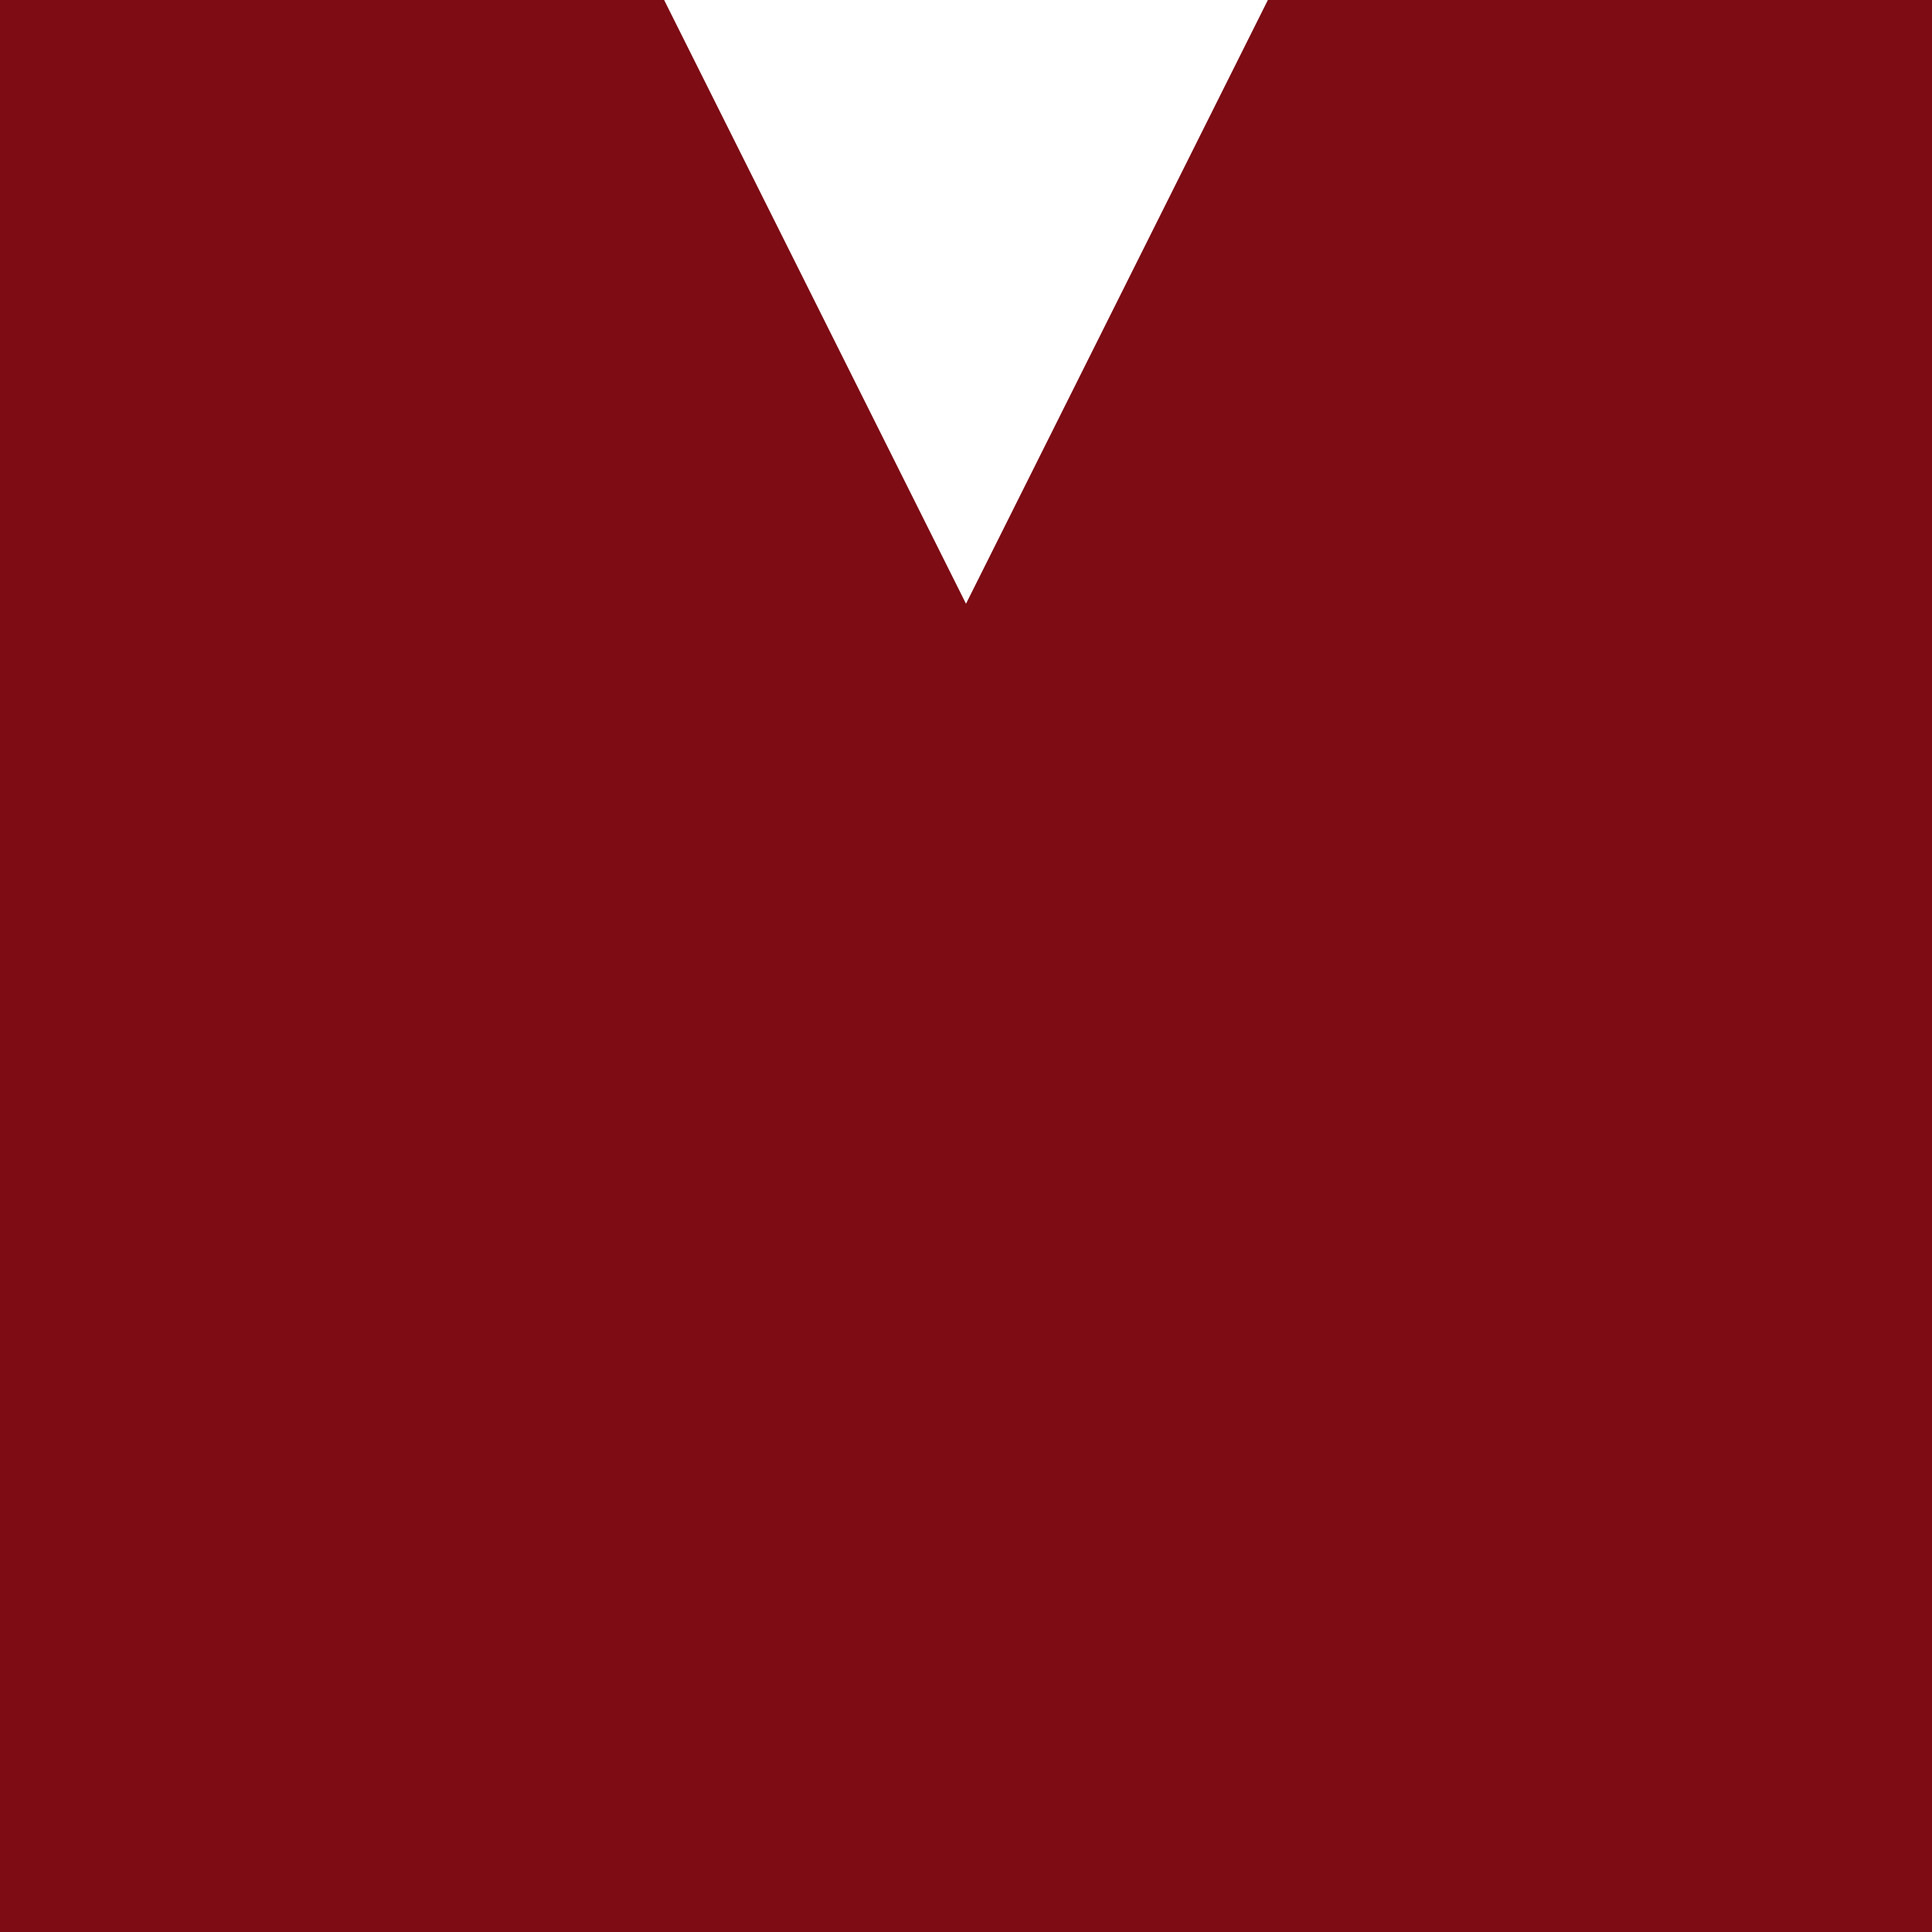
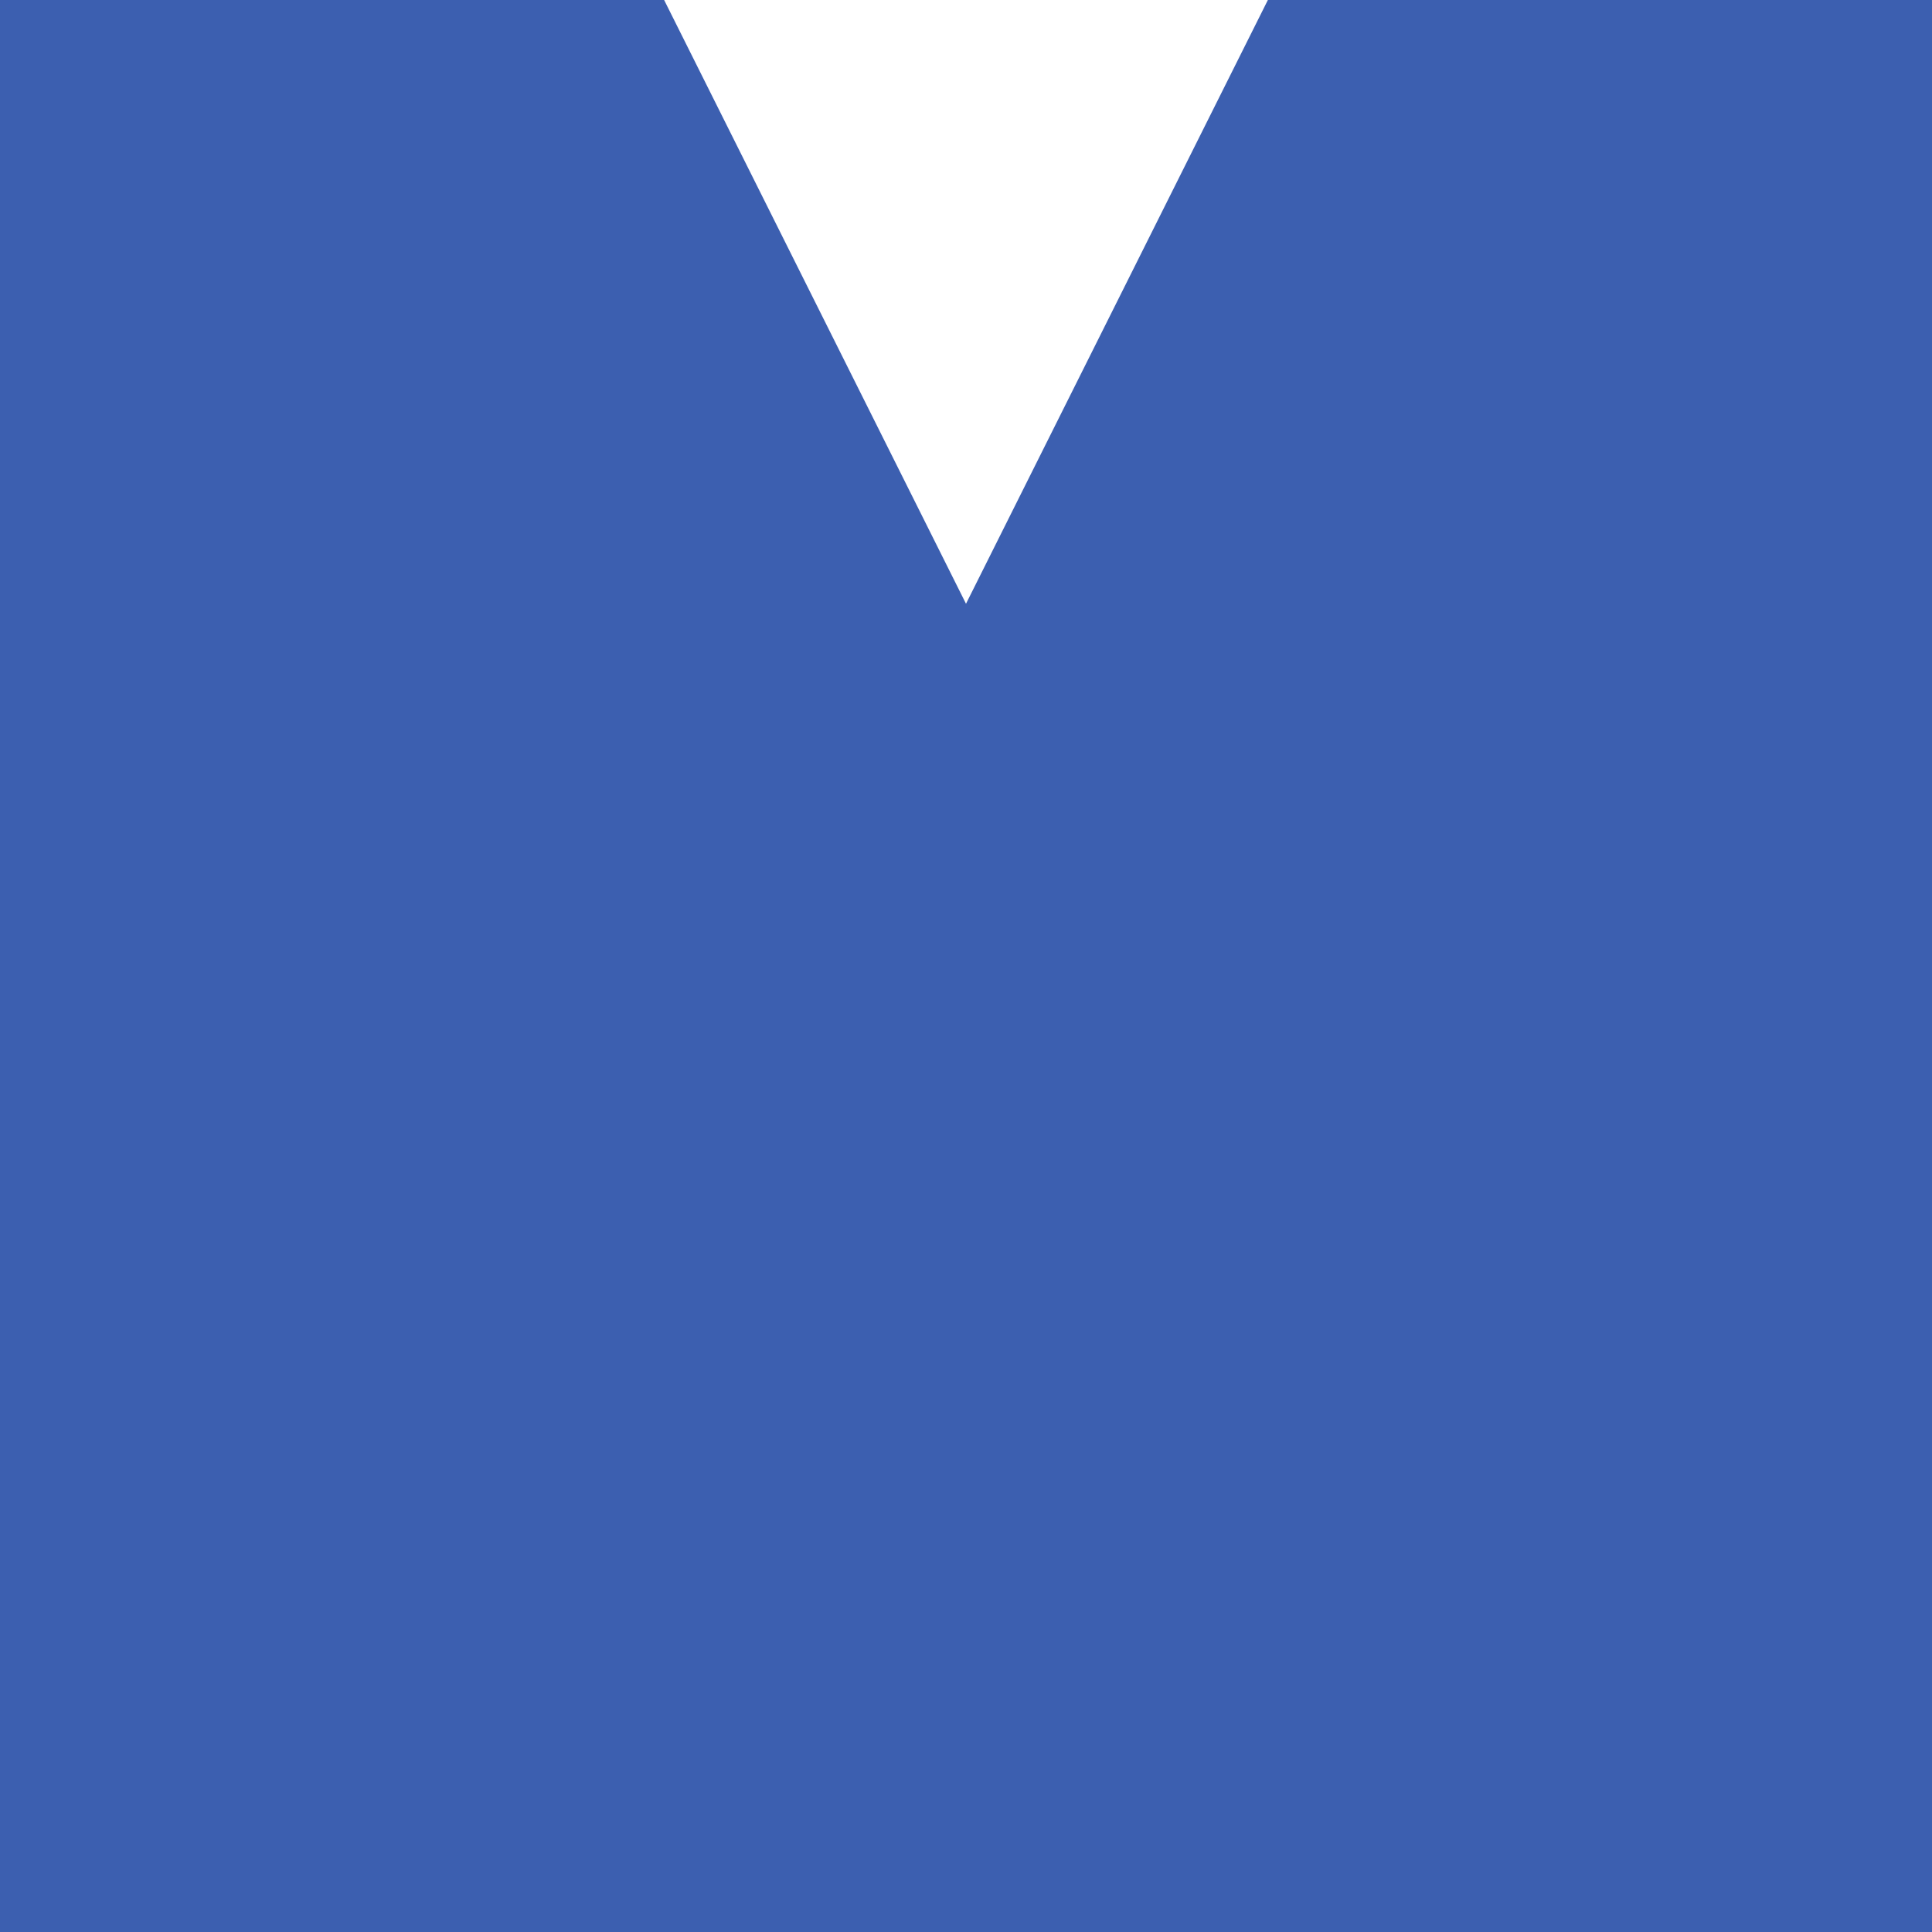
<svg xmlns="http://www.w3.org/2000/svg" viewBox="0 0 32 32">
-   <style>path{fill:#7d0c14}@media (prefers-color-scheme:dark){path{fill:#e0636c}}</style>
+   <style>path{fill:#3c5fb0}@media (prefers-color-scheme:dark){path{fill:#9dbcff}}</style>
  <path d="M0 0H11L16 10L21 0H32V32H0Z" />
</svg>
